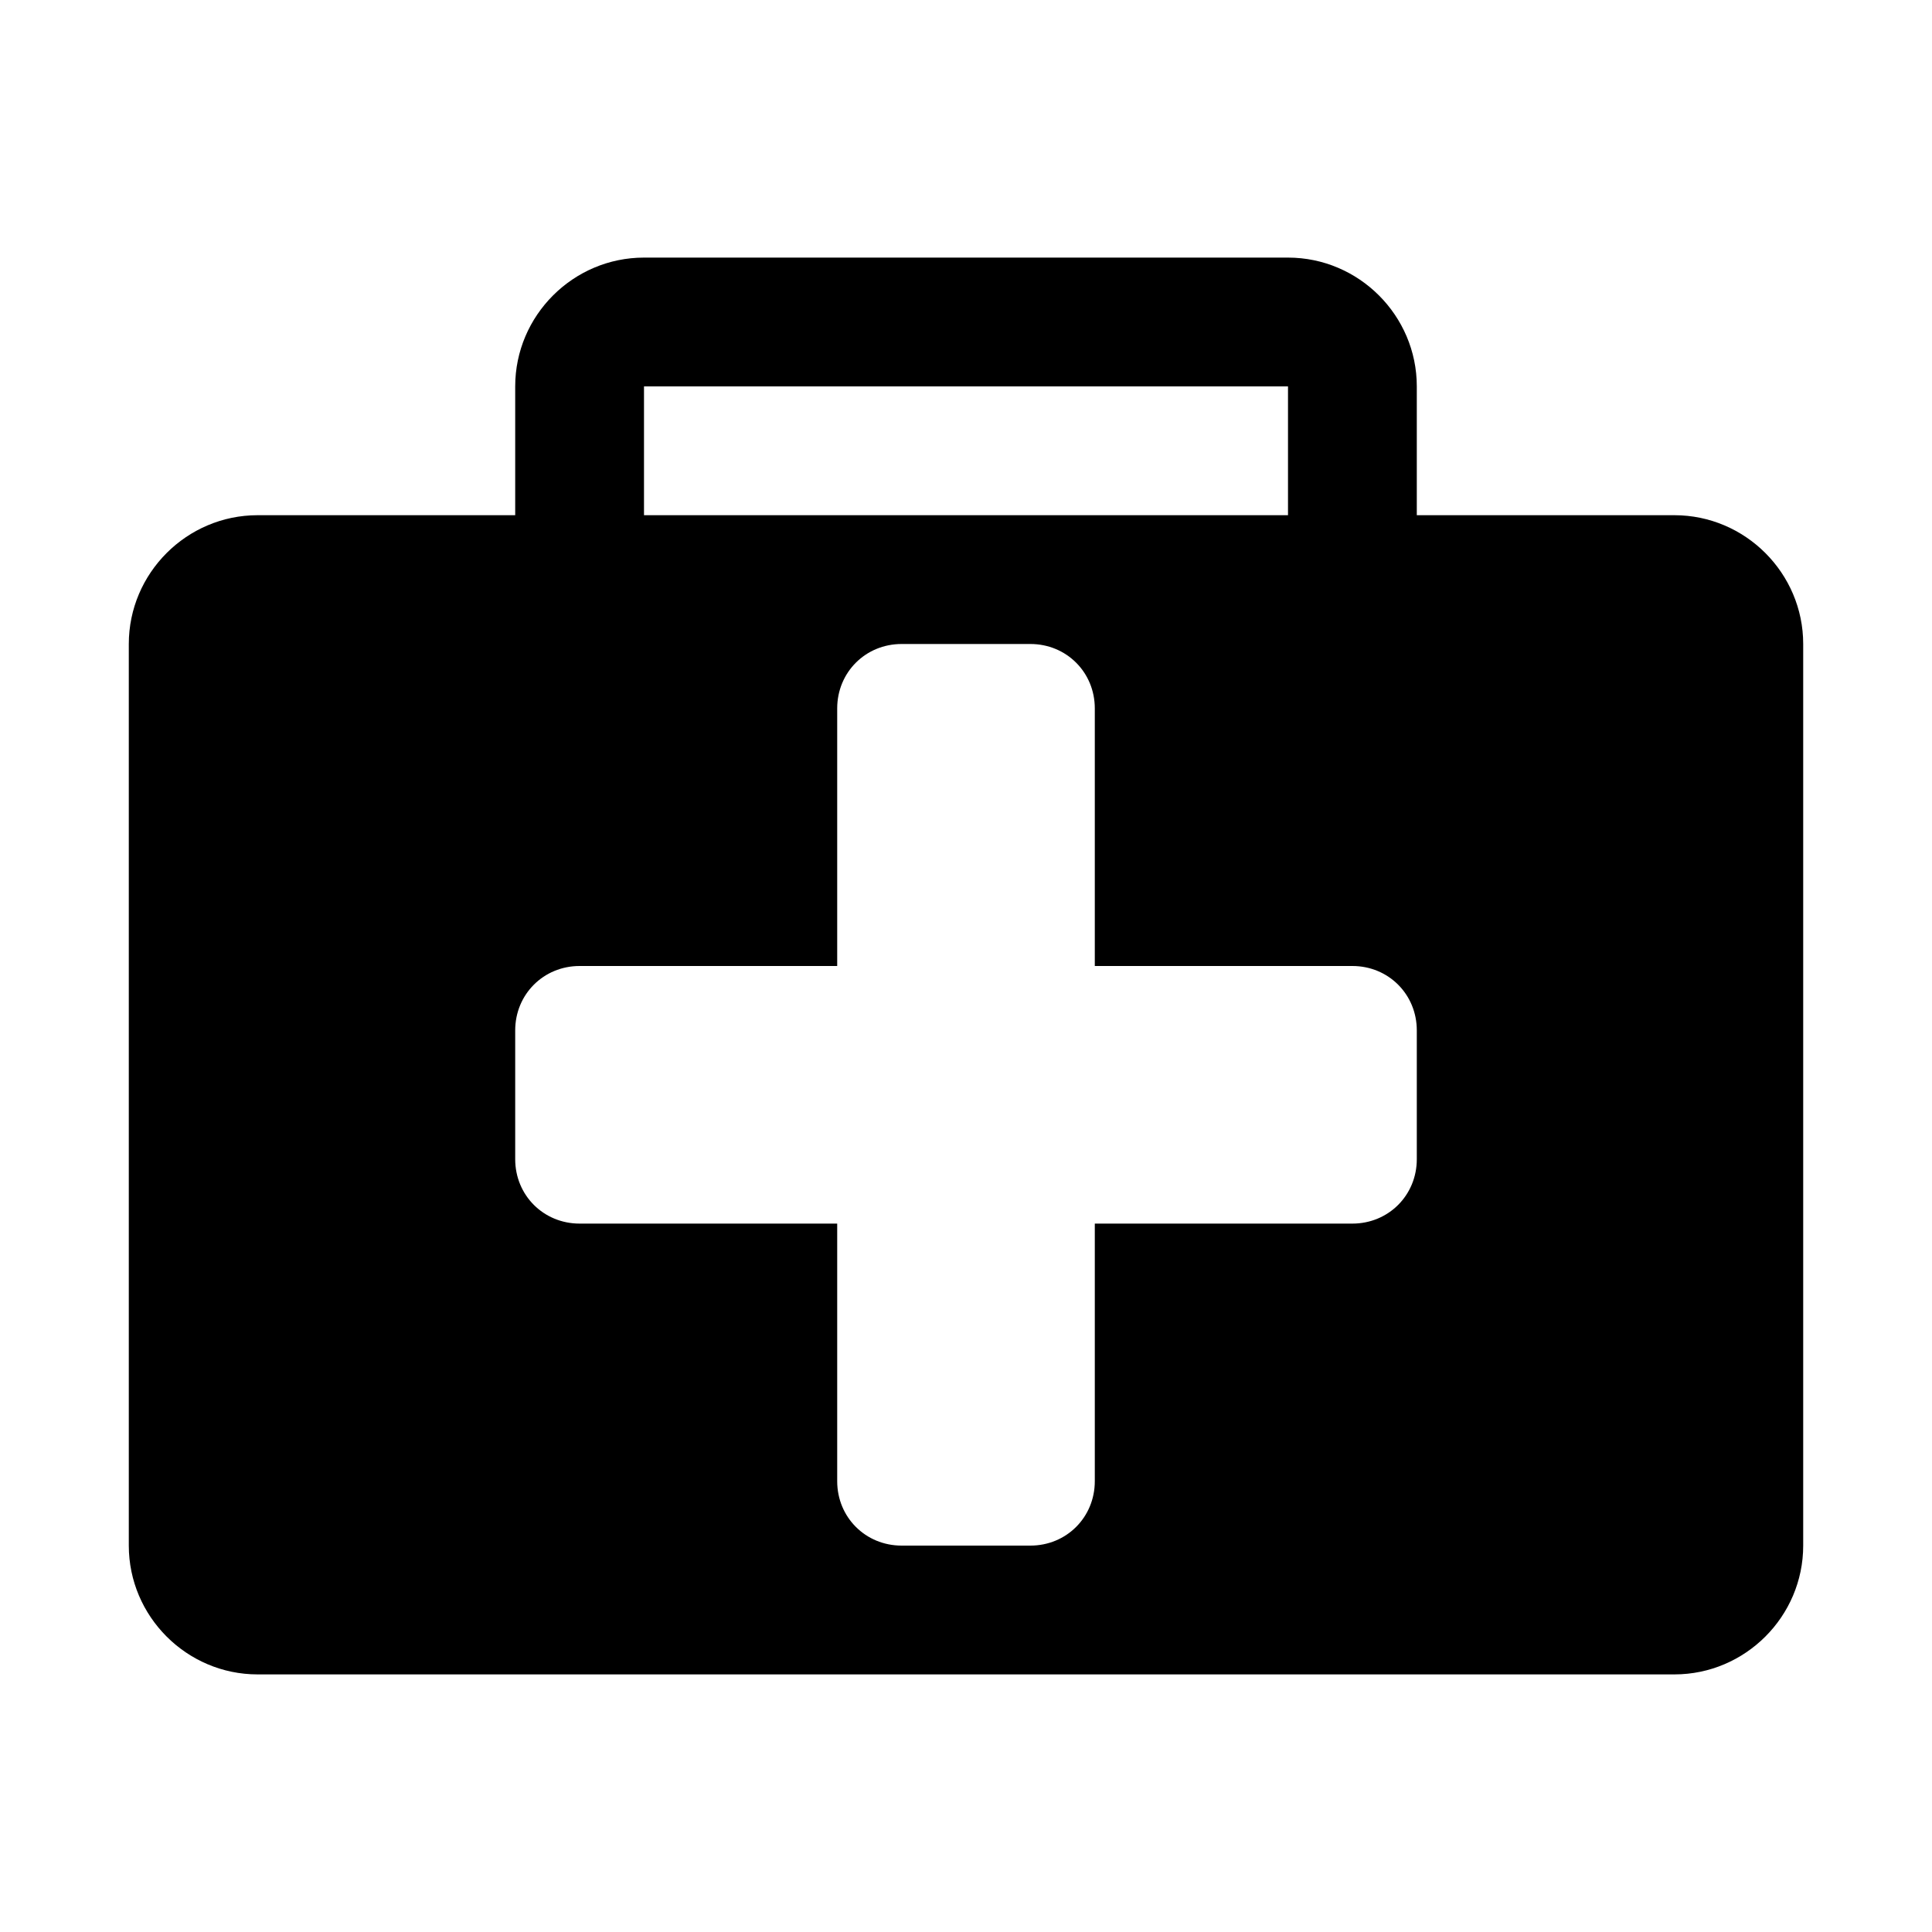
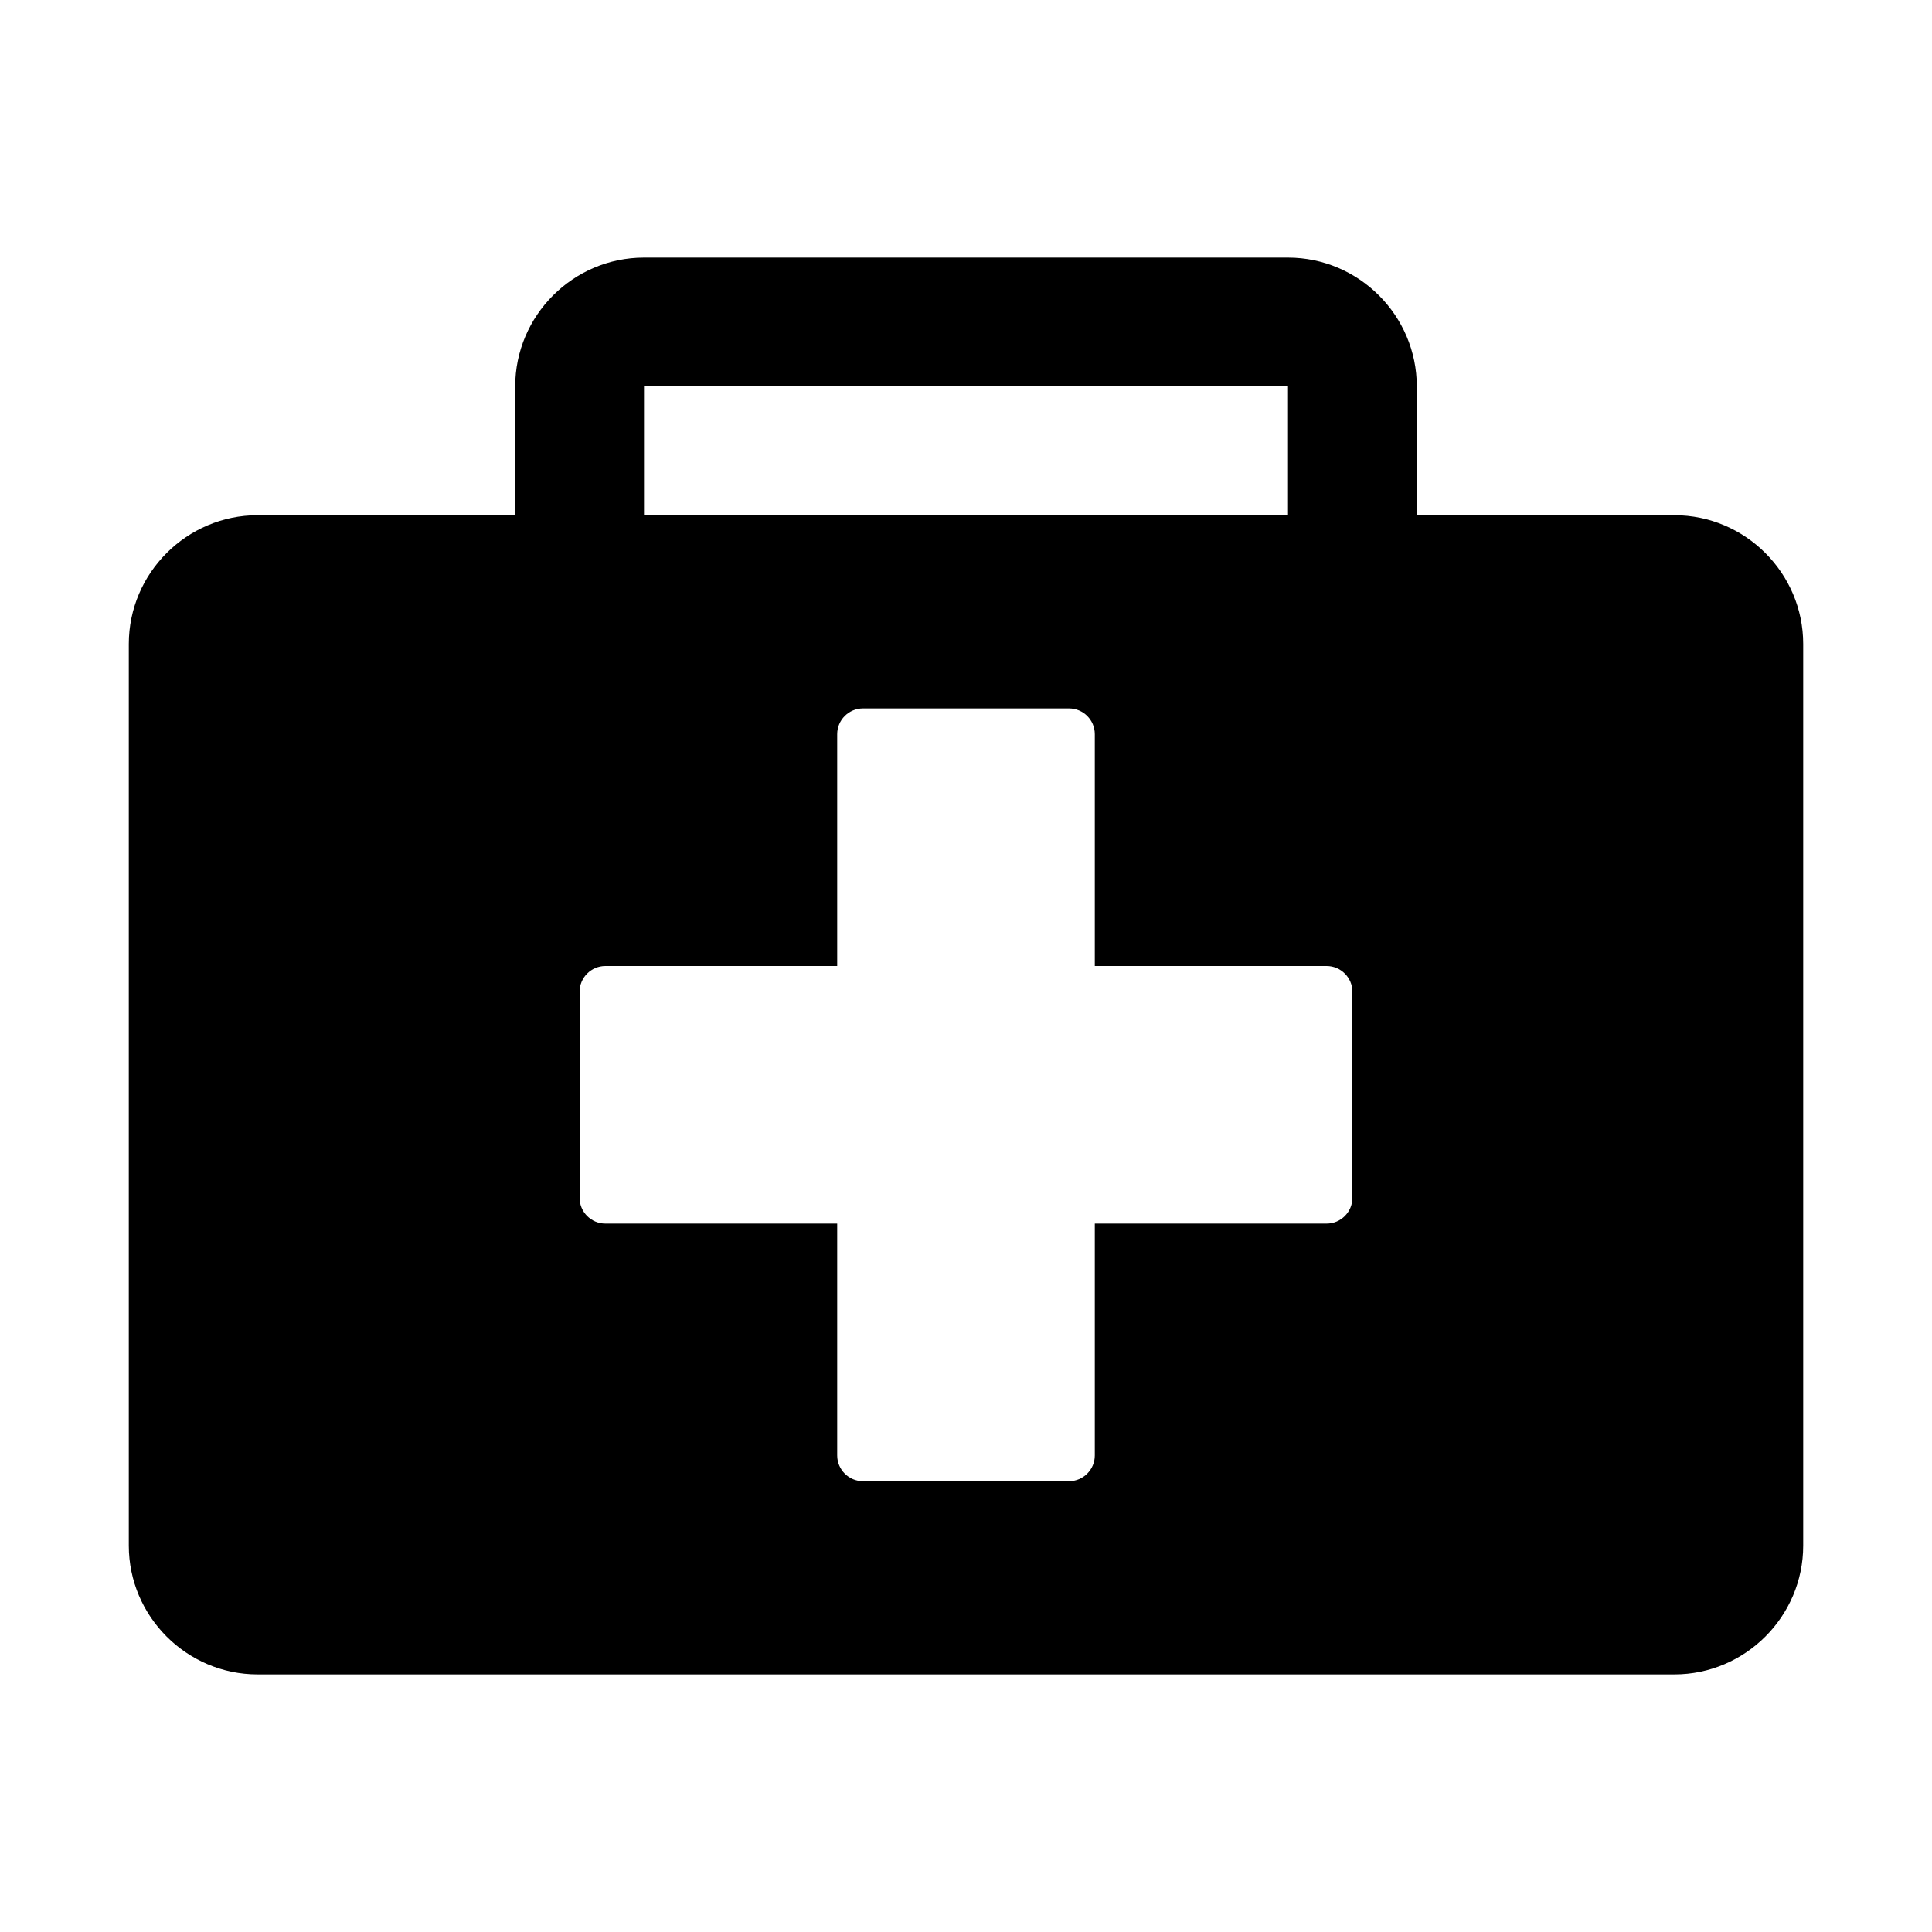
<svg xmlns="http://www.w3.org/2000/svg" viewBox="0 0 15 15">
-   <path d="M5 4L10 4L10 3L5 3L5 4ZM4 4L4 3C4 2.45 4.45 2 5 2L10 2C10.55 2 11 2.45 11 3L11 4L13 4C13.55 4 14 4.45 14 5L14 12C14 12.55 13.55 13 13 13L2 13C1.45 13 1 12.55 1 12L1 5C1 4.45 1.45 4 2 4L4 4ZM8.5 7.5L8.5 5.5C8.5 5.22 8.28 5 8 5L7 5C6.72 5 6.5 5.22 6.5 5.5L6.5 7.5L4.5 7.5C4.22 7.5 4 7.72 4 8L4 9C4 9.28 4.22 9.5 4.5 9.5L6.5 9.5L6.5 11.5C6.5 11.78 6.72 12 7 12L8 12C8.28 12 8.5 11.78 8.5 11.5L8.5 9.5L10.5 9.5C10.78 9.5 11 9.28 11 9L11 8C11 7.72 10.78 7.5 10.5 7.5L8.5 7.5Z" />
+   <path d="M5 4L10 4L10 3L5 3L5 4ZM10 2C10.55 2 11 2.45 11 3L11 4L13 4C13.55 4 14 4.45 14 5L14 12C14 12.55 13.55 13 13 13L2 13C1.45 13 1 12.55 1 12L1 5C1 4.45 1.45 4 2 4L4 4L4 3C4 2.45 4.45 2 5 2L10 2ZM8.3 5.5L6.7 5.5C6.59 5.5 6.5 5.59 6.5 5.7L6.5 7.5L4.7 7.5C4.59 7.5 4.5 7.59 4.5 7.7L4.5 9.3C4.5 9.41 4.59 9.5 4.7 9.5L6.5 9.5L6.5 11.3C6.5 11.41 6.59 11.5 6.7 11.5L8.3 11.5C8.41 11.5 8.5 11.41 8.5 11.3L8.5 9.5L10.3 9.5C10.41 9.5 10.5 9.41 10.5 9.3L10.5 7.7C10.5 7.59 10.41 7.5 10.3 7.5L8.5 7.5L8.5 5.7C8.5 5.59 8.41 5.5 8.3 5.5Z" />
</svg>
